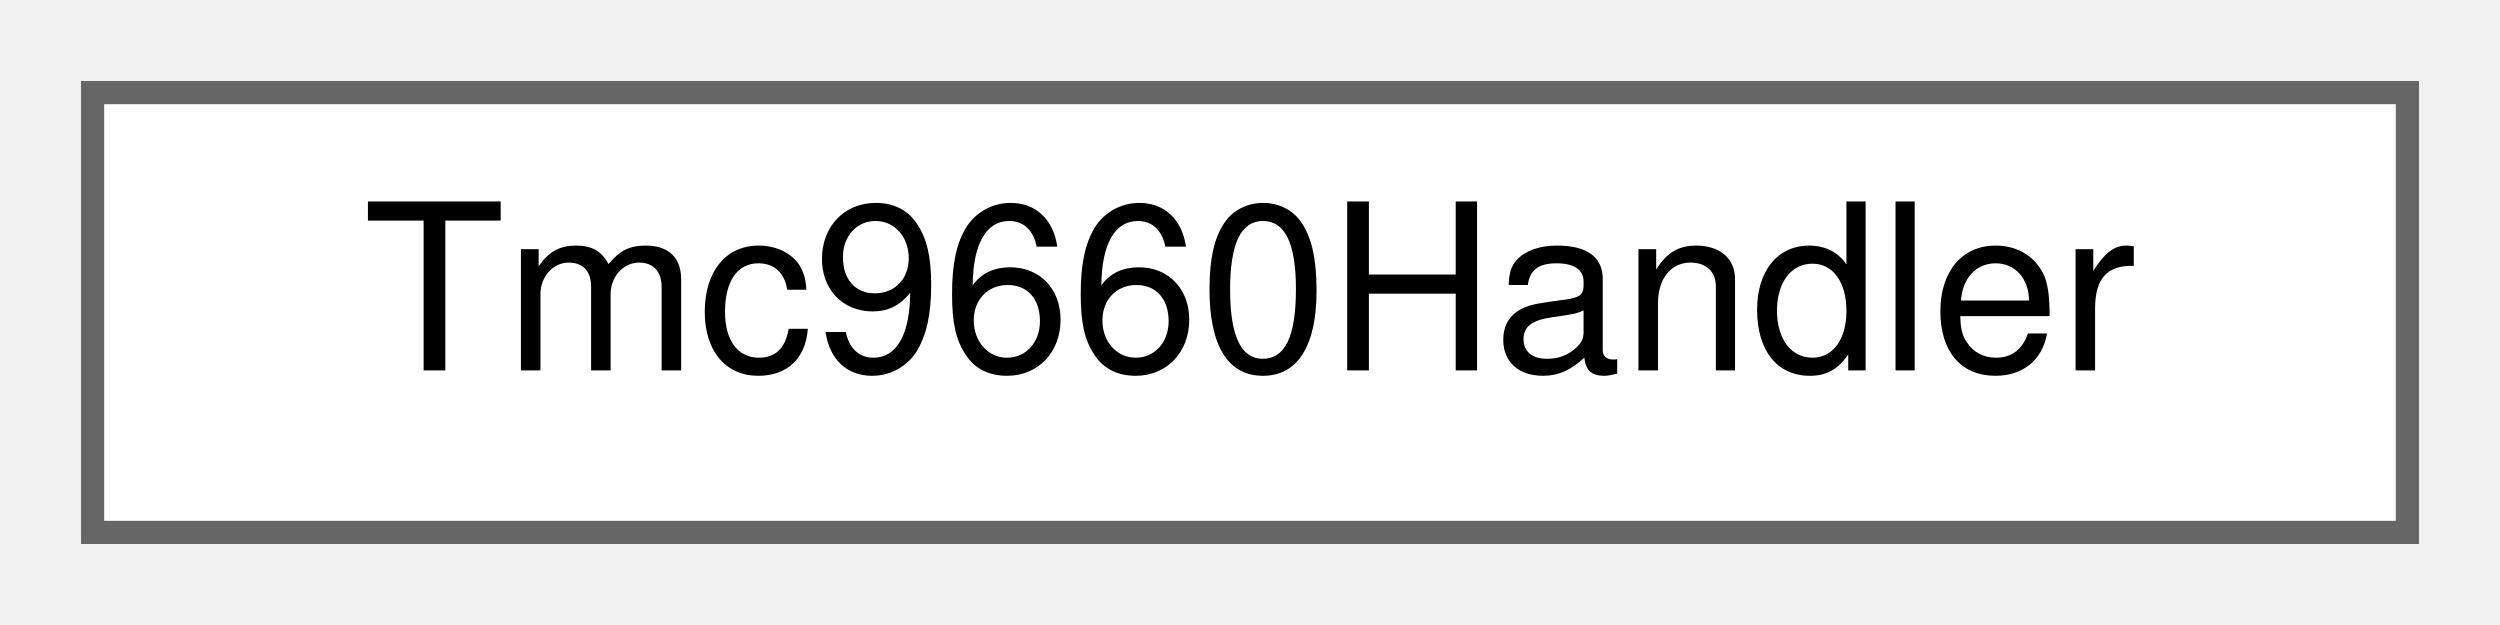
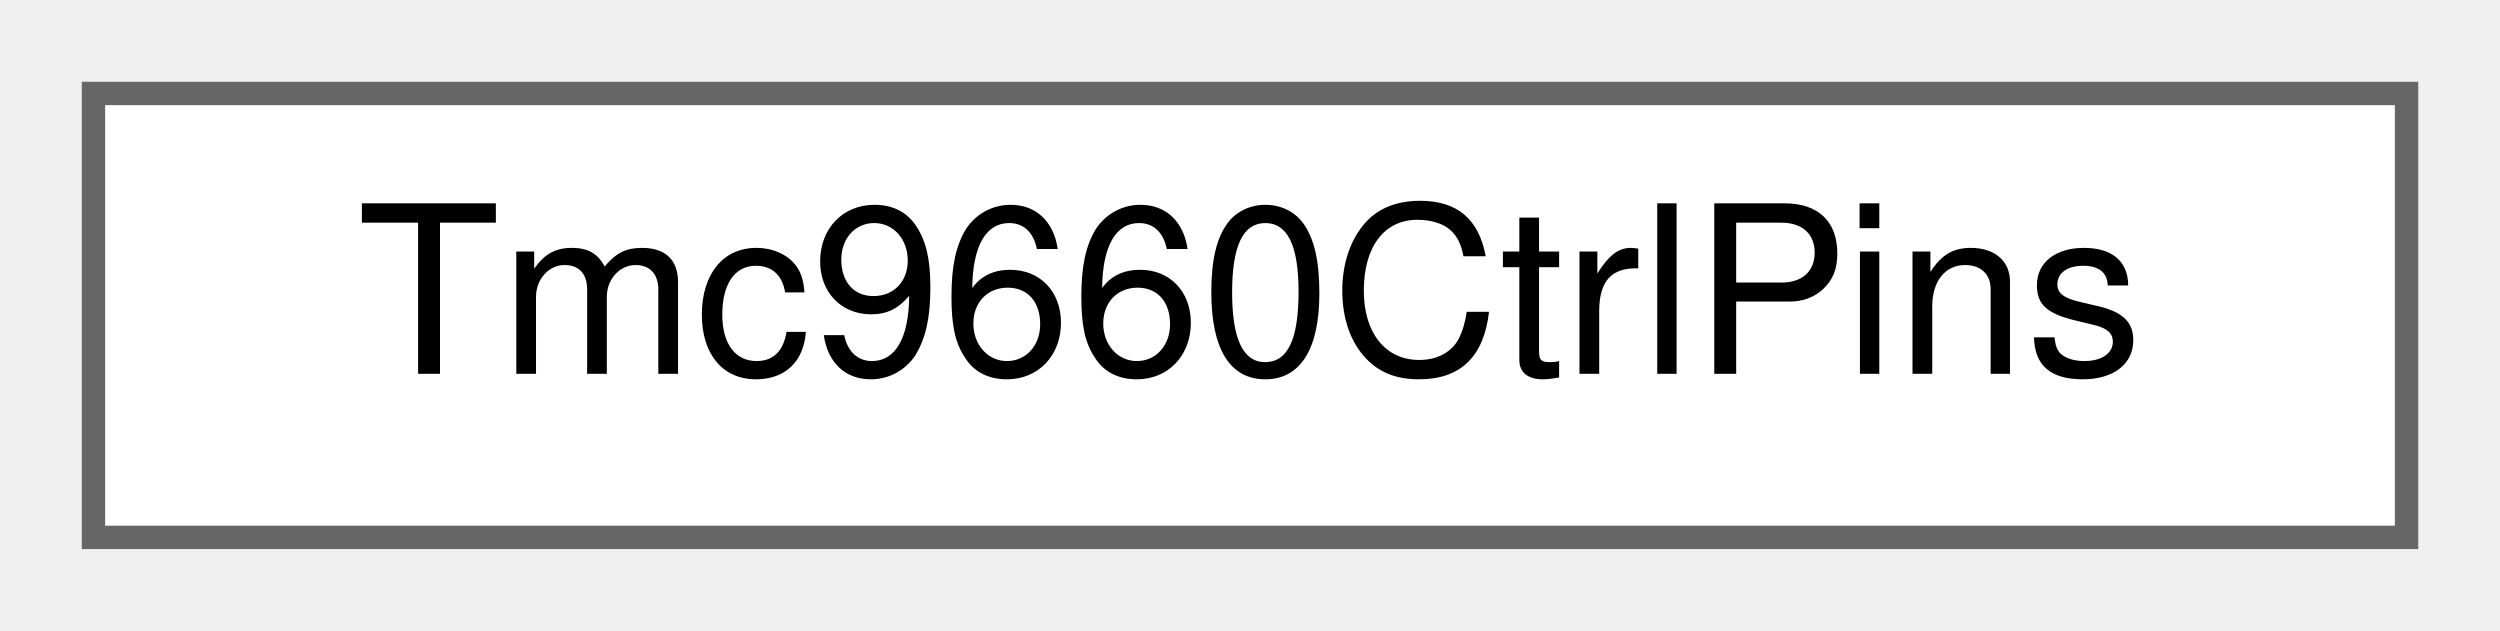
- <svg xmlns="http://www.w3.org/2000/svg" xmlns:xlink="http://www.w3.org/1999/xlink" width="108pt" height="27pt" viewBox="0.00 0.00 108.00 27.00">
+ <svg xmlns="http://www.w3.org/2000/svg" xmlns:xlink="http://www.w3.org/1999/xlink" width="107pt" height="27pt" viewBox="0.00 0.00 107.00 27.00">
  <g id="graph0" class="graph" transform="scale(1 1) rotate(0) translate(4 23)">
    <g id="Node000000" class="node">
      <g id="a_Node000000">
-         <a xlink:href="classTmc9660Handler.html" target="_top" xlink:title="Unified, non-templated handler for a single TMC9660 motor controller device.">
-           <polygon fill="white" stroke="#666666" points="100,-19 0,-19 0,0 100,0 100,-19" />
-           <text text-anchor="middle" x="50" y="-7" font-family="Helvetica,sans-Serif" font-size="10.00">Tmc9660Handler</text>
+         <a xlink:href="structTmc9660CtrlPins.html" target="_top" xlink:title="Shared helper holding the four TMC9660 host-side control pin references.">
+           <polygon fill="white" stroke="#666666" points="99,-19 0,-19 0,0 99,0 99,-19" />
+           <text text-anchor="middle" x="49.5" y="-7" font-family="Helvetica,sans-Serif" font-size="10.00">Tmc9660CtrlPins</text>
        </a>
      </g>
    </g>
  </g>
</svg>
